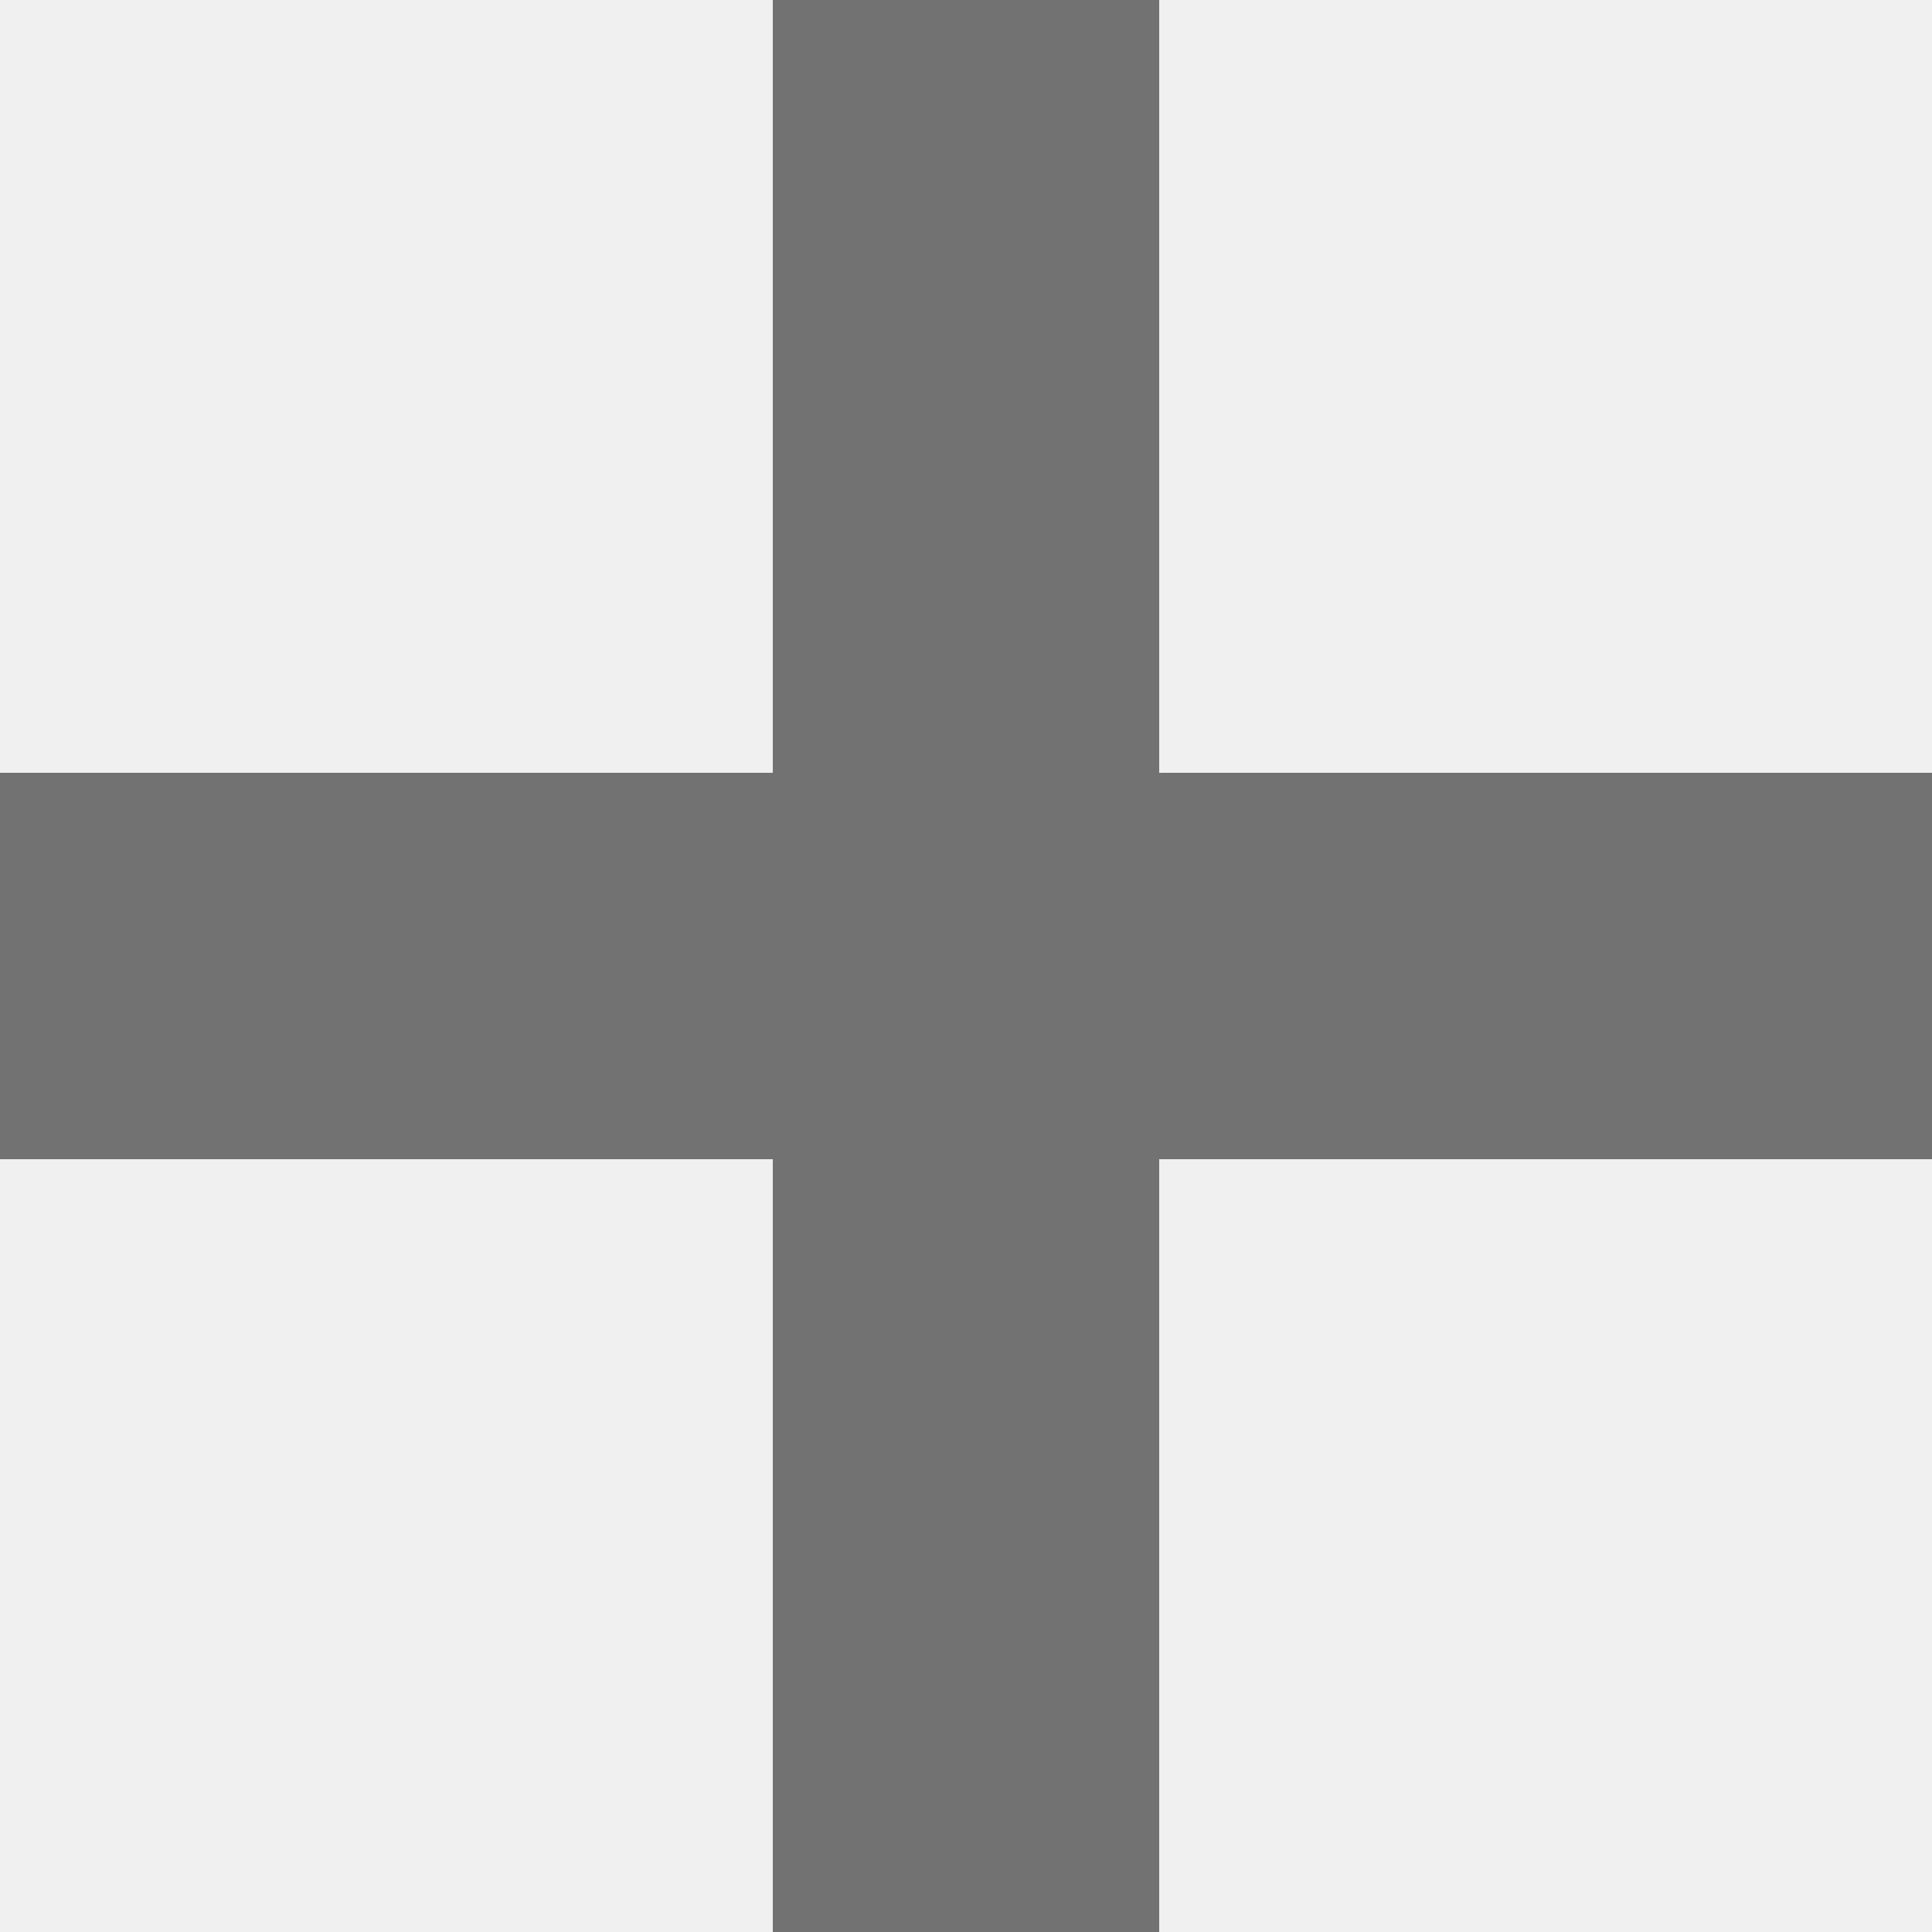
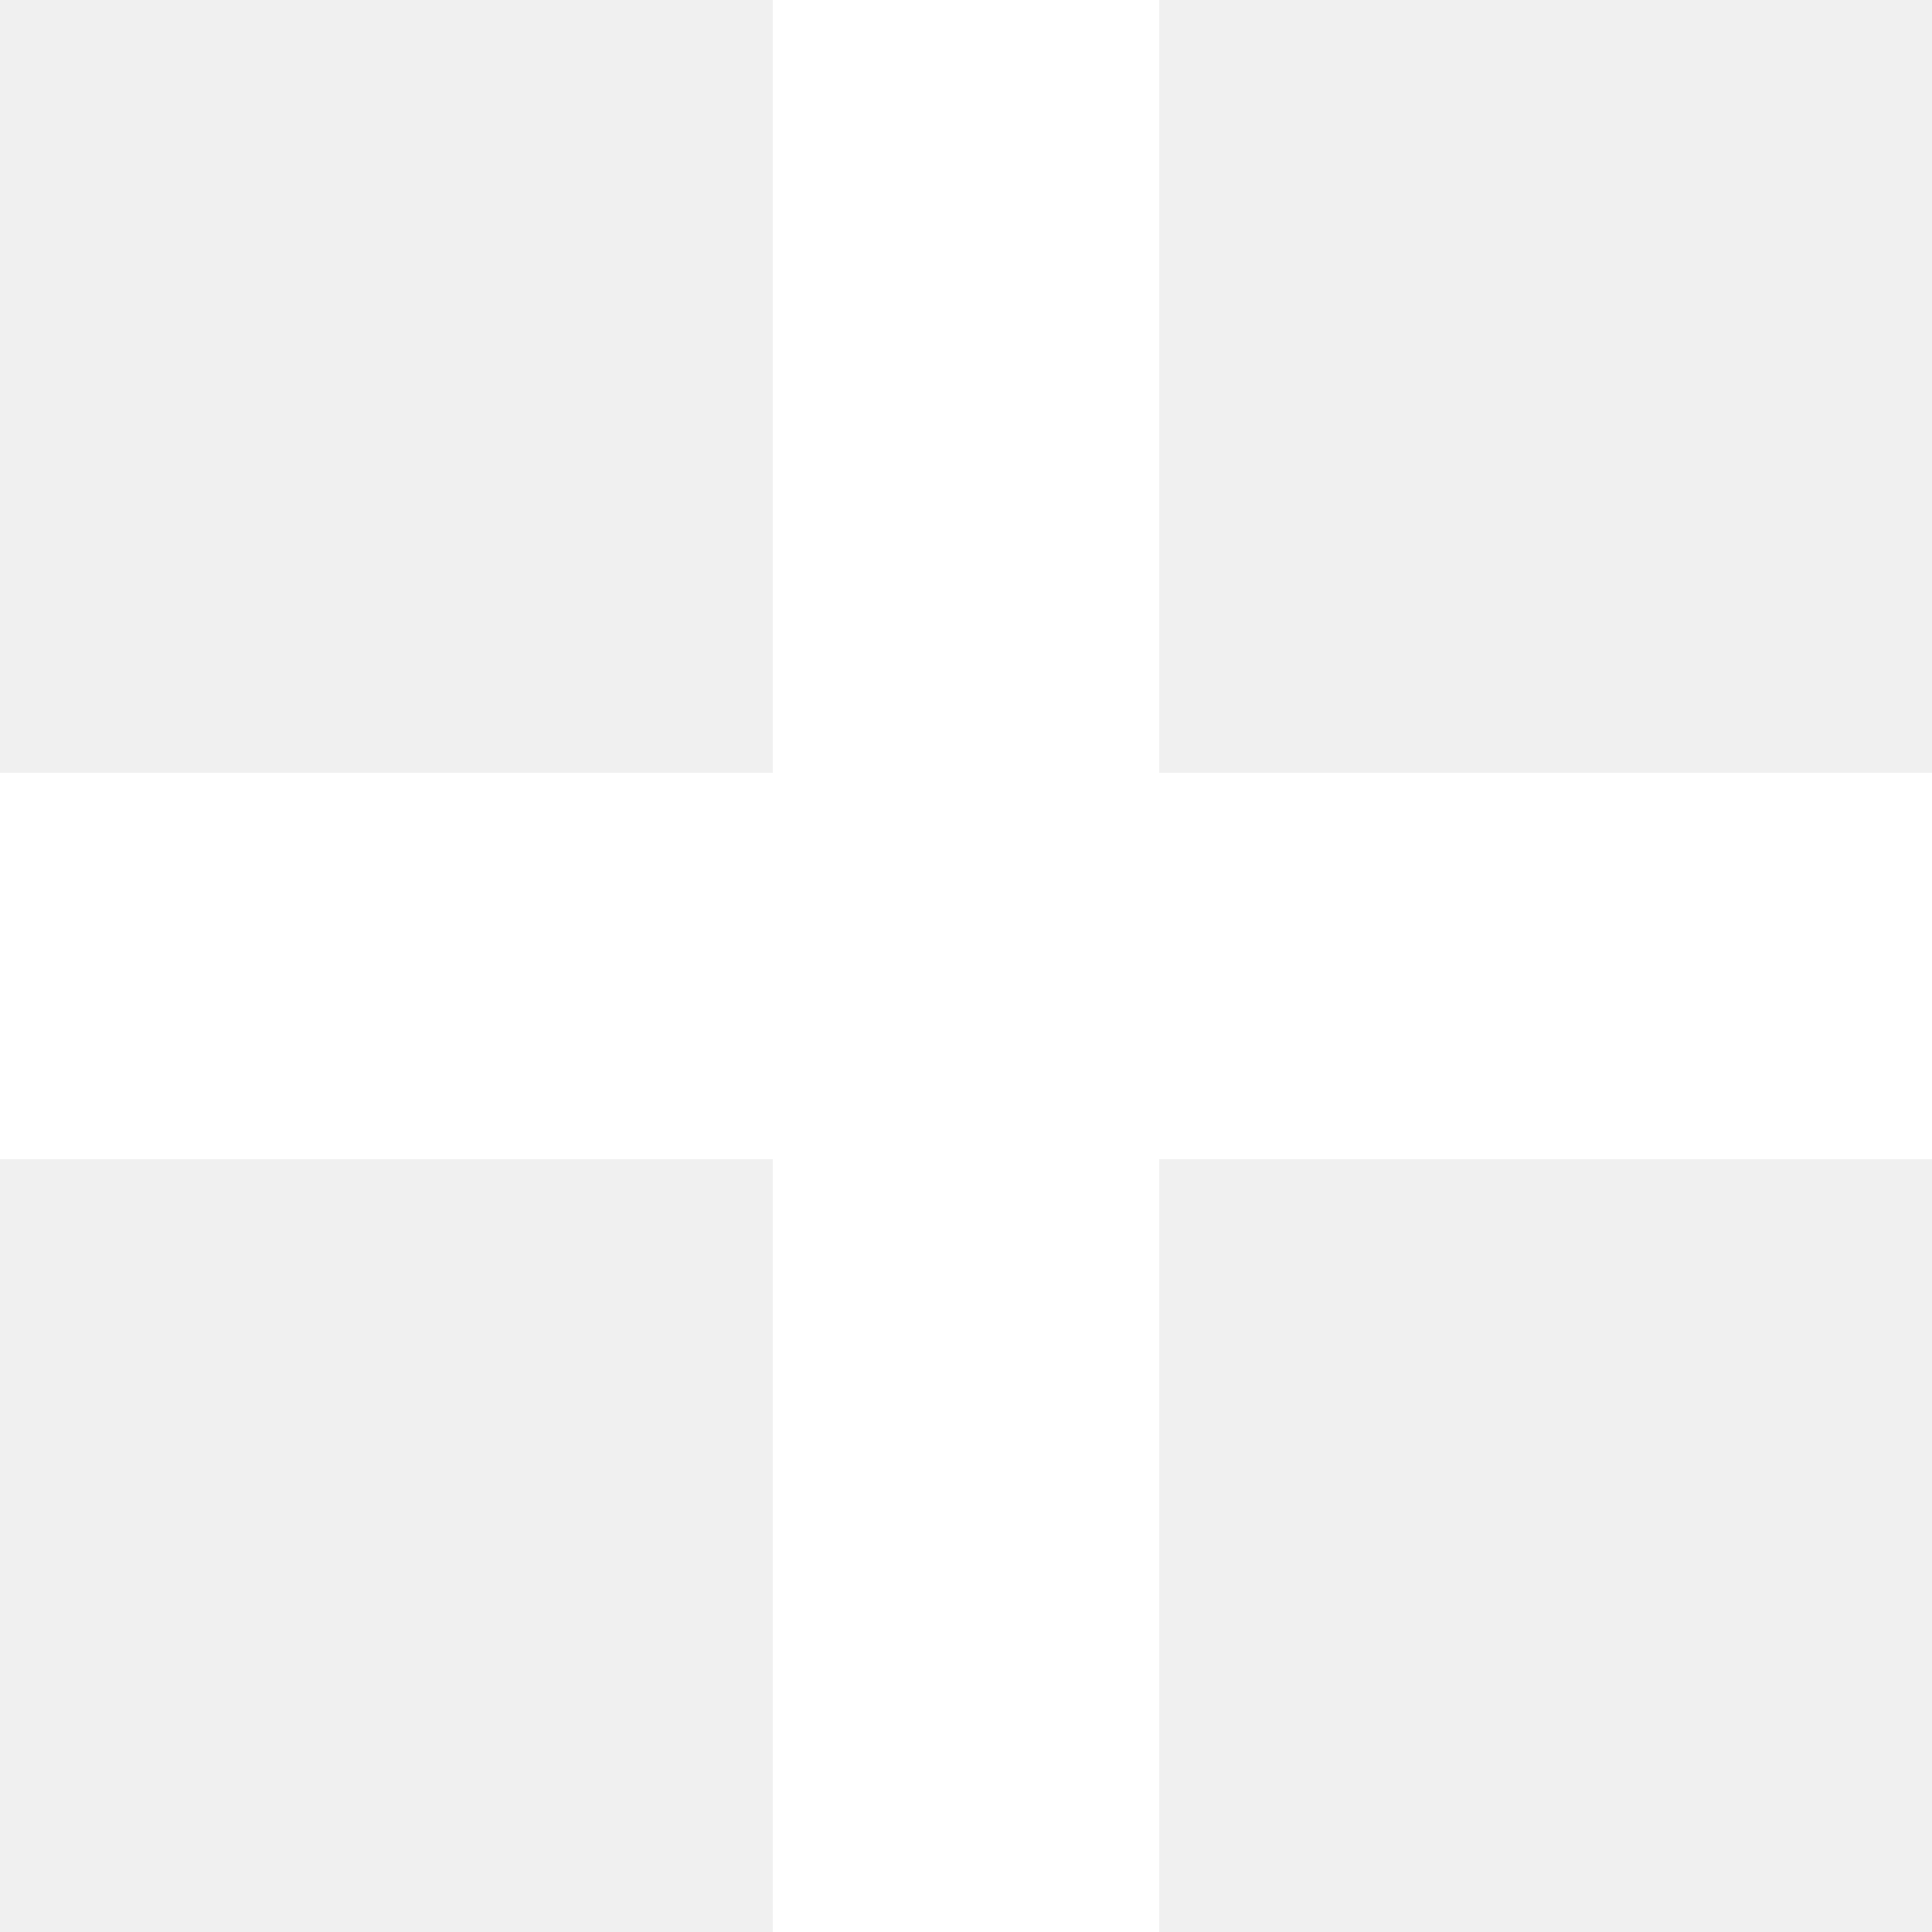
<svg xmlns="http://www.w3.org/2000/svg" width="20" height="20" viewBox="0 0 20 20">
  <g id="Add_Icon" data-name="Add Icon" transform="translate(-256.5 -636.5)">
-     <line id="Line_382" data-name="Line 382" x2="20" transform="translate(256.5 646.5)" fill="none" stroke="#727272" stroke-width="4" />
-     <line id="Line_383" data-name="Line 383" x2="20" transform="translate(266.5 636.5) rotate(90)" fill="none" stroke="#727272" stroke-width="4" />
+     <line id="Line_382" data-name="Line 382" x2="20" transform="translate(256.5 646.5)" fill="none" stroke="#fff" stroke-width="4" />
+     <line id="Line_383" data-name="Line 383" x2="20" transform="translate(266.5 636.5) rotate(90)" fill="none" stroke="#fff" stroke-width="4" />
  </g>
</svg>
